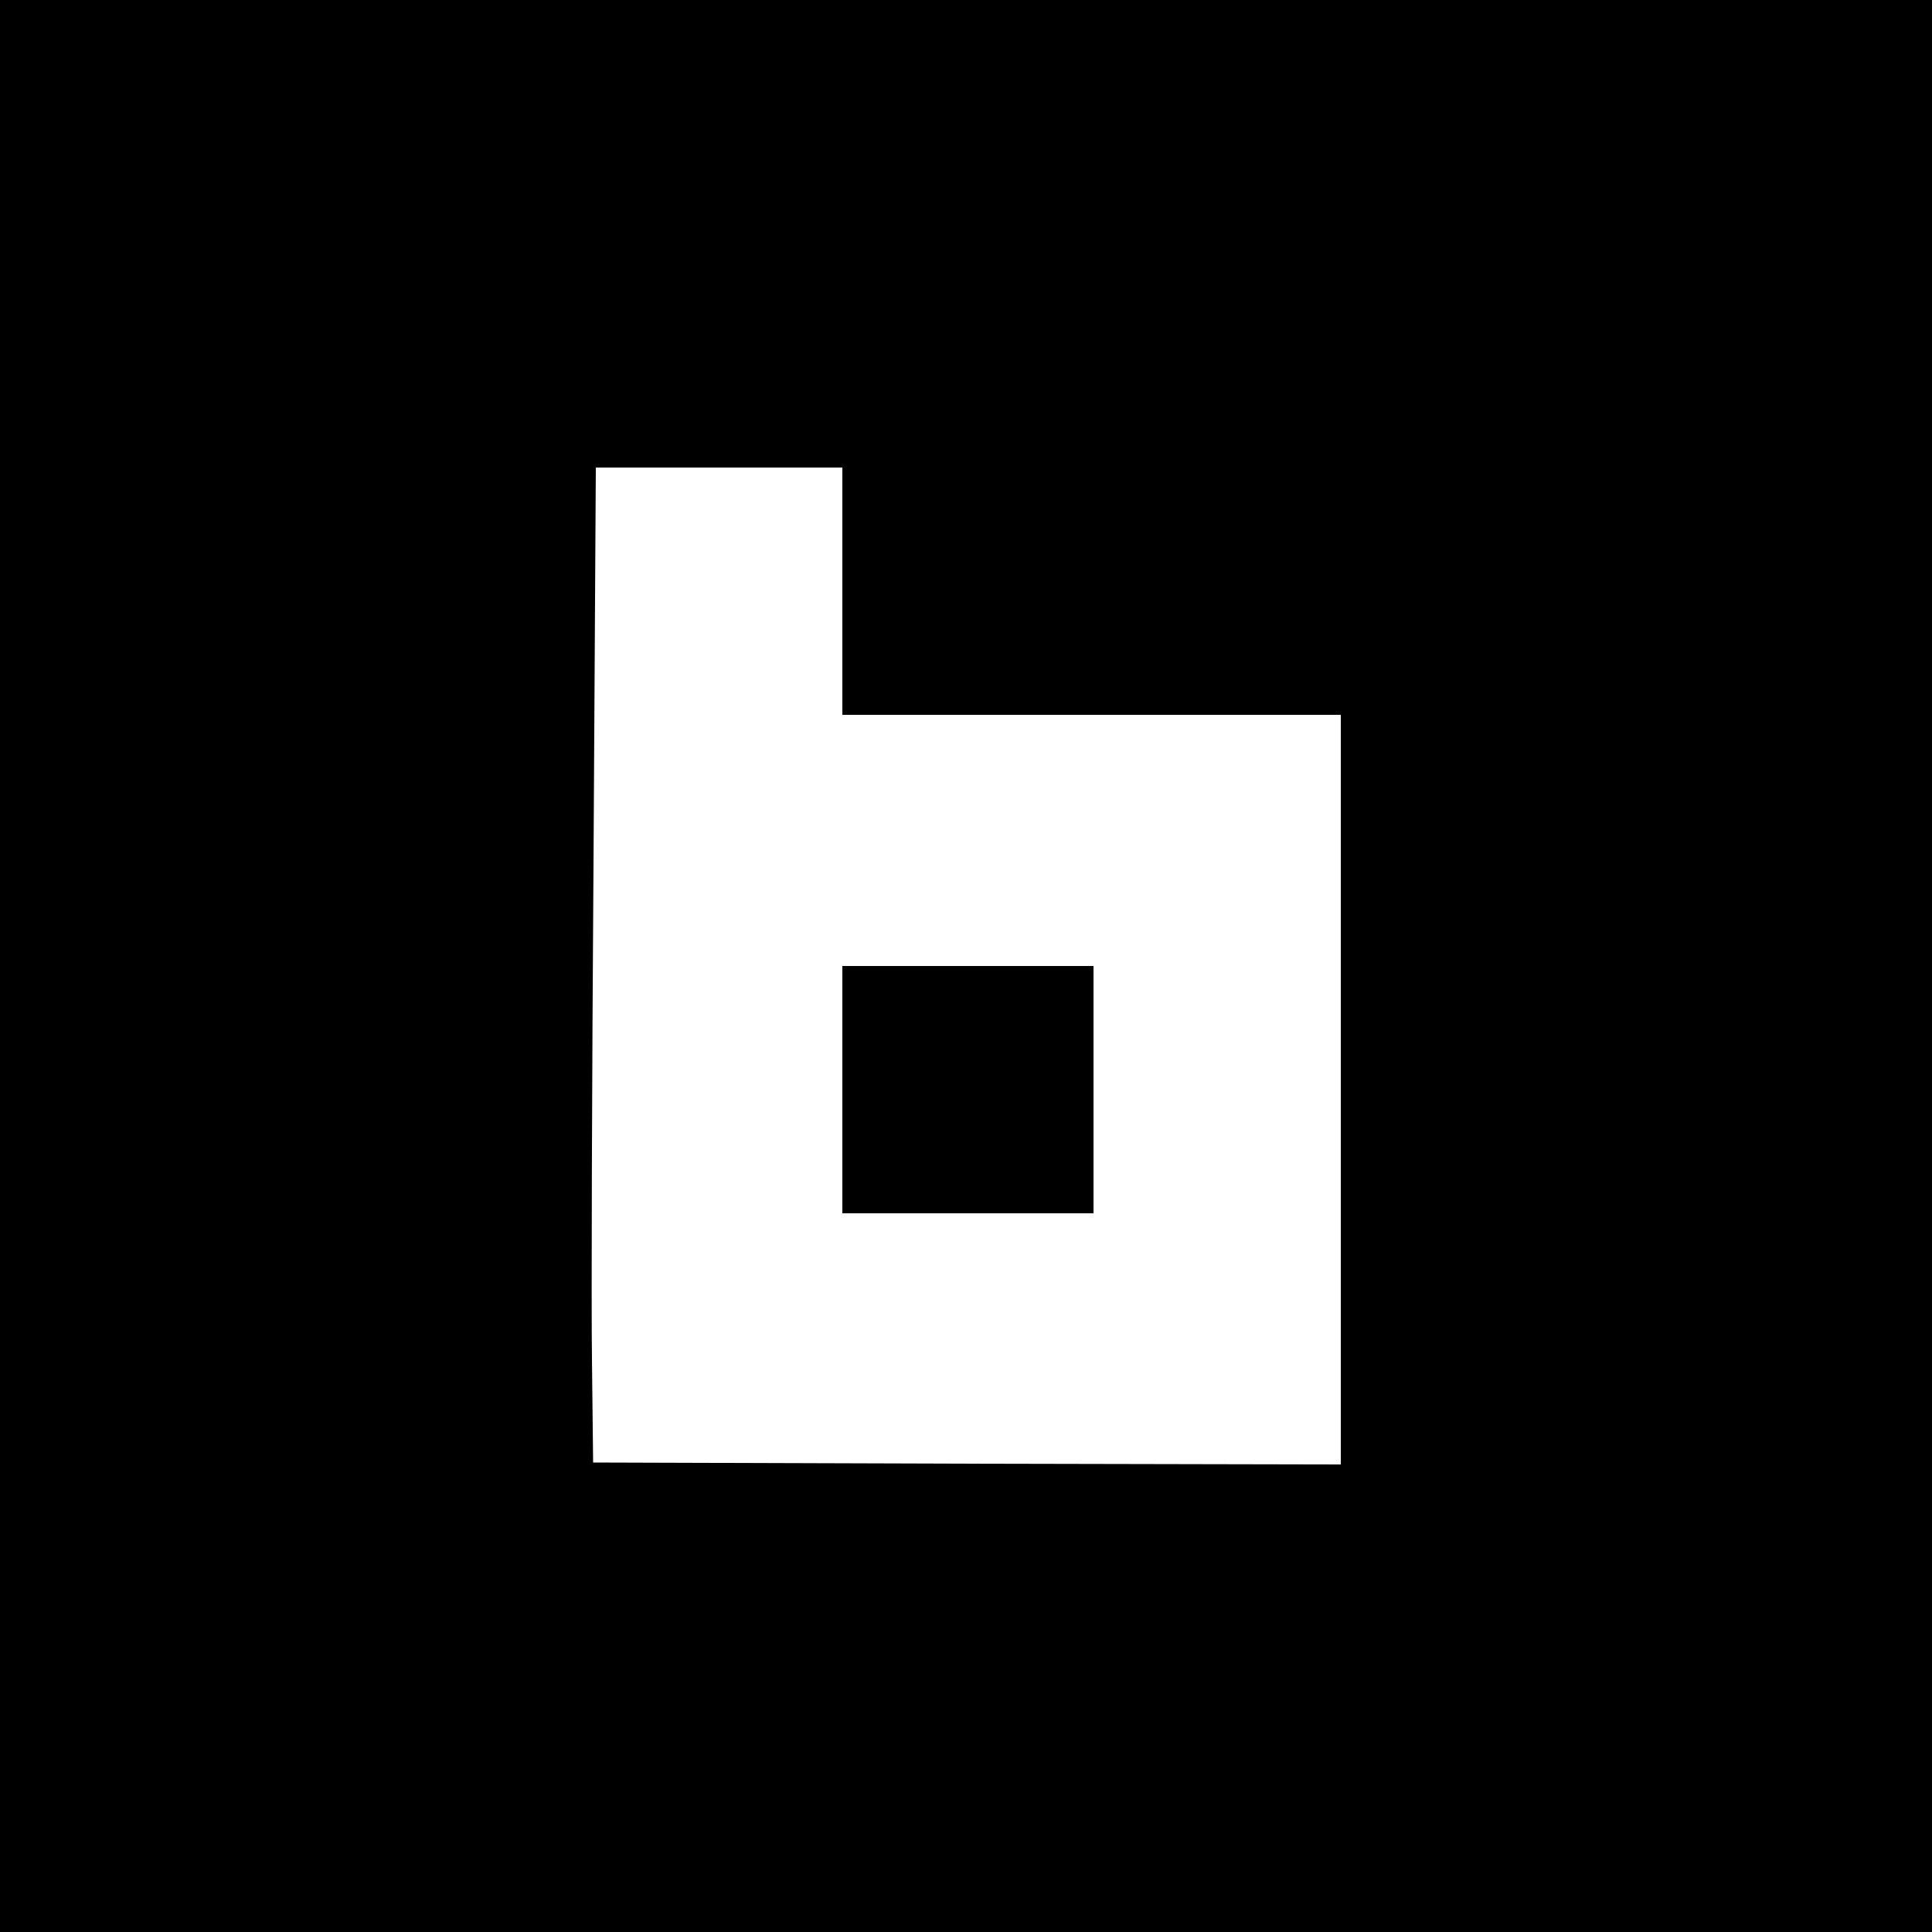
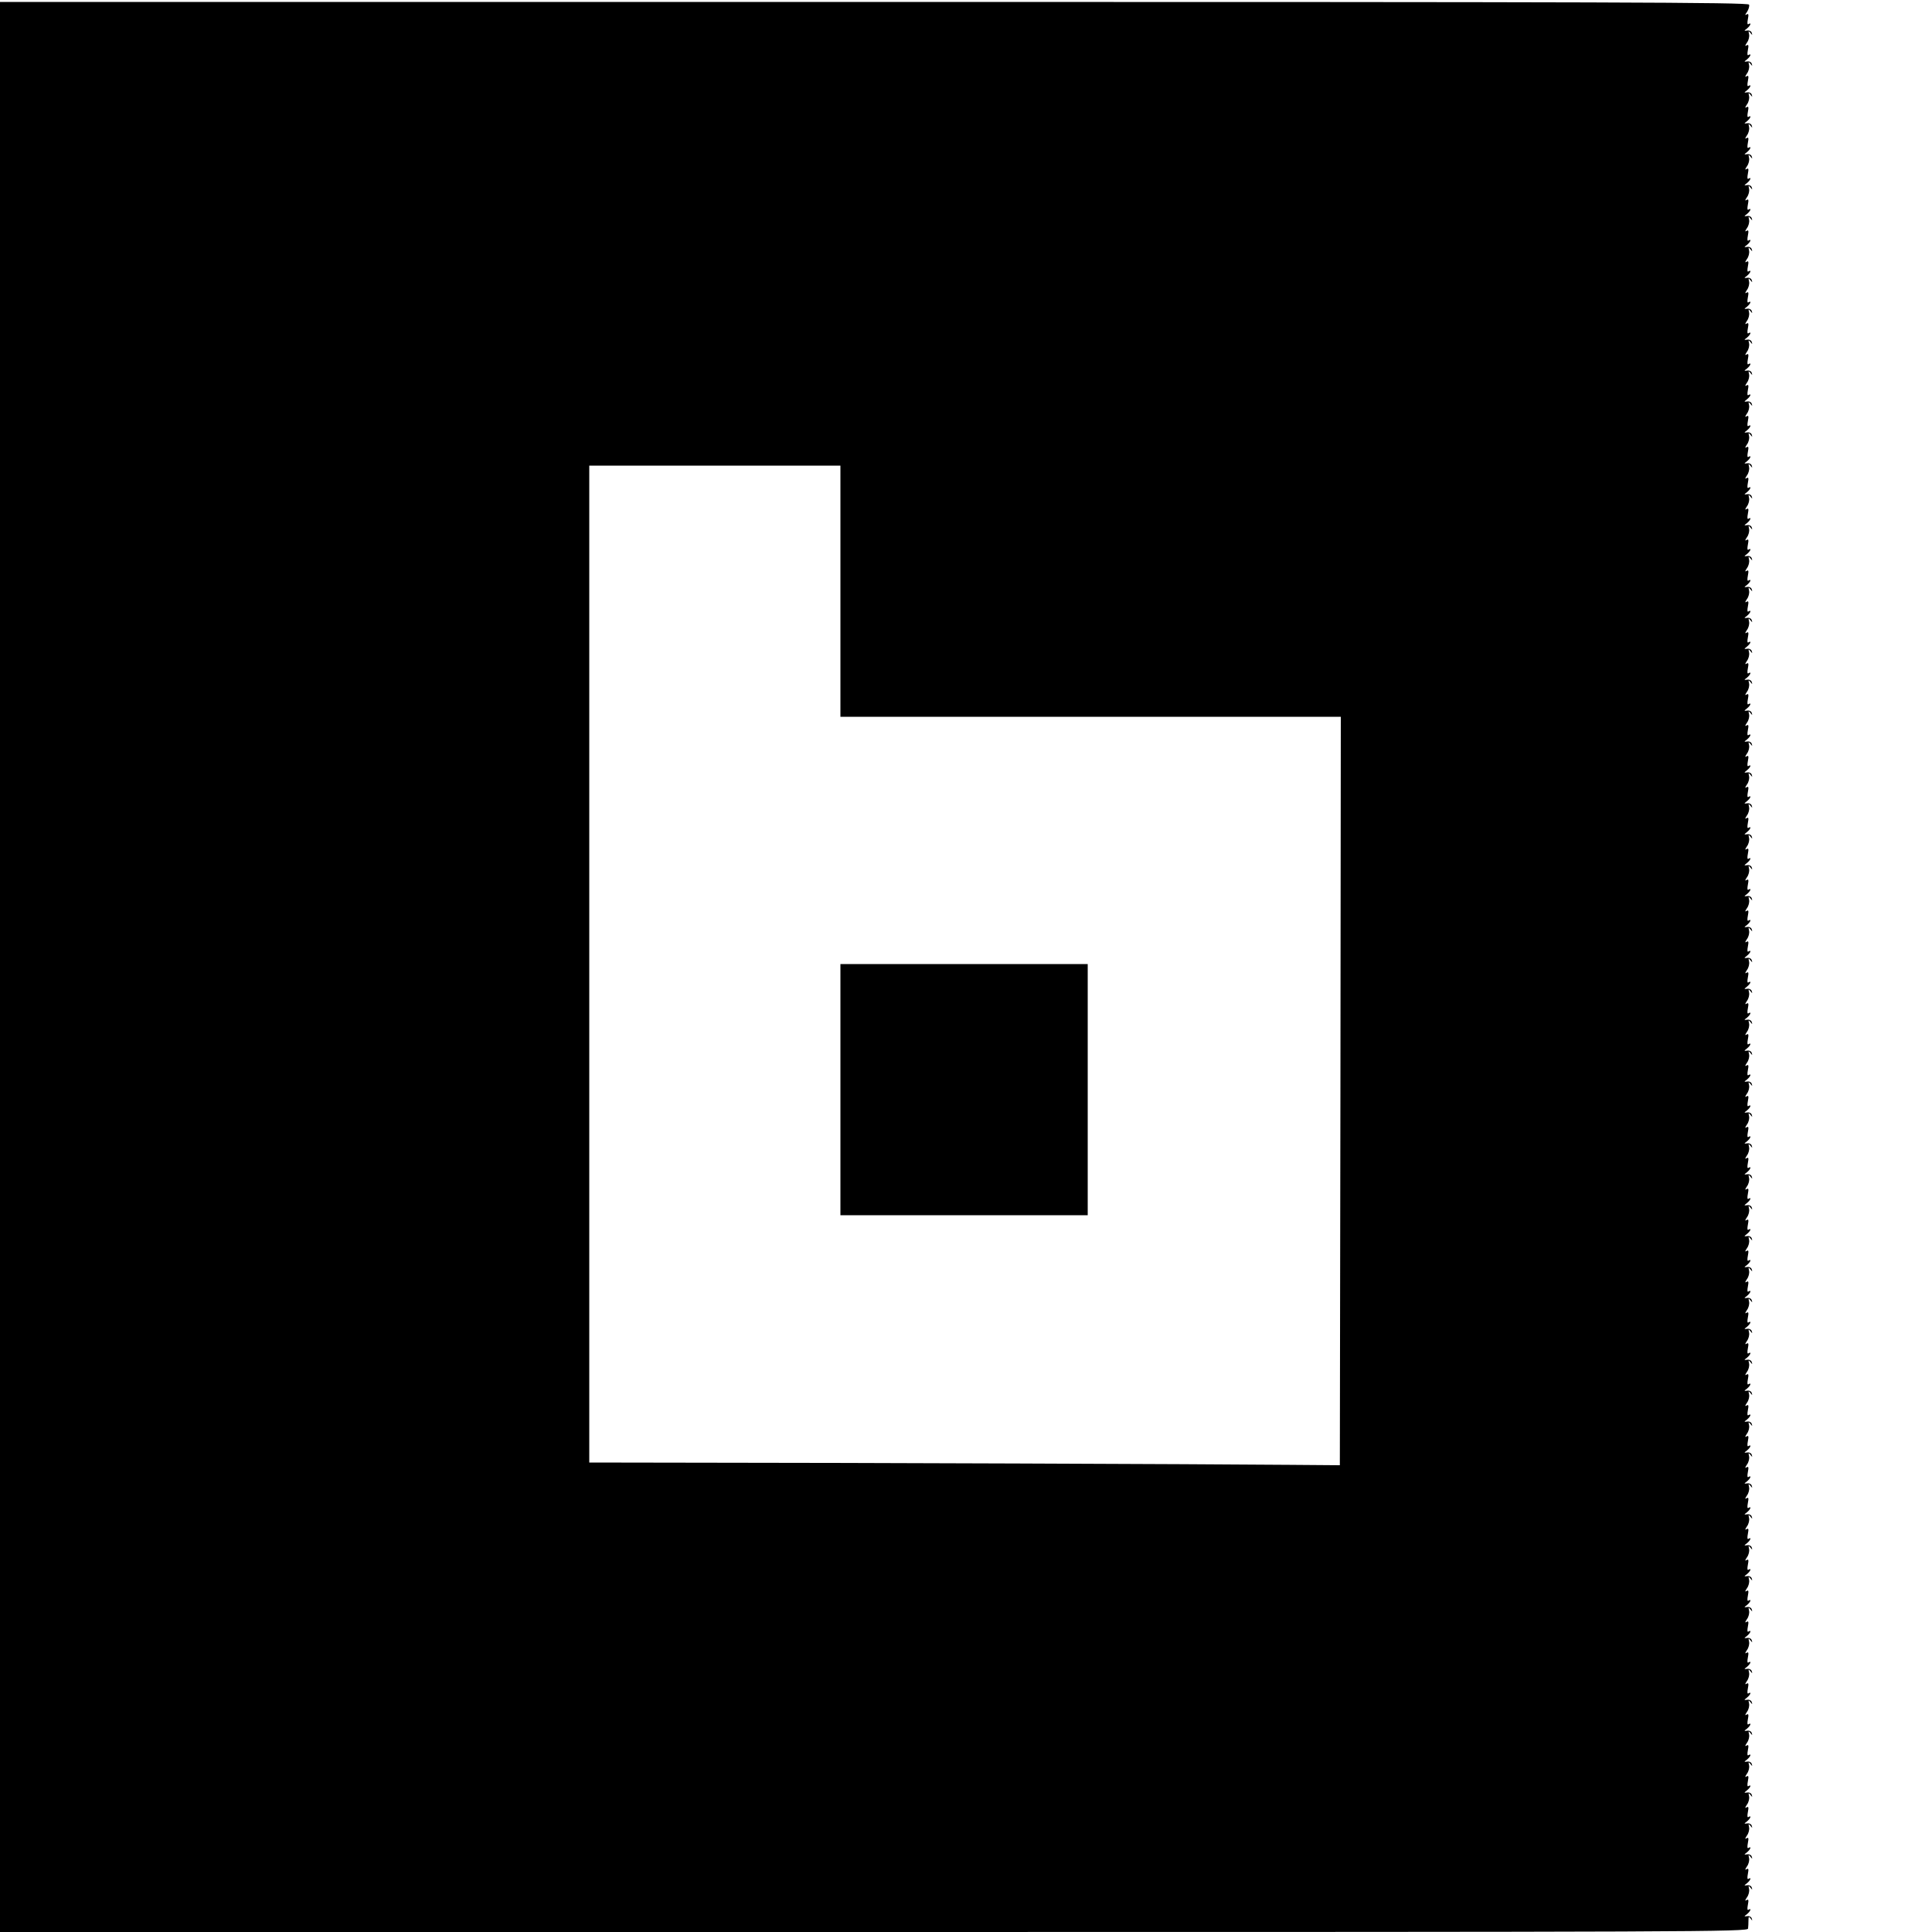
- <svg xmlns="http://www.w3.org/2000/svg" version="1.0" width="500pt" height="500pt" viewBox="0 0 500 500" preserveAspectRatio="xMidYMid meet">
-   <g transform="translate(0,500) scale(0.1,-0.1)" fill="#000000" stroke="none">
-     <path d="M0 2500 l0 -2500 2500 0 2500 0 0 2500 0 2500 -2500 0 -2500 0 0 -2500z m2180 970 l0 -320 645 0 645 0 0 -970 0 -970 -967 2 -968 3 -3 265 c-2 146 0 725 4 1288 l6 1022 319 0 319 0 0 -320z" />
-     <path d="M2180 2180 l0 -320 325 0 325 0 0 320 0 320 -325 0 -325 0 0 -320z" />
+ <svg xmlns="http://www.w3.org/2000/svg" version="1.0" width="1000pt" height="1000pt" viewBox="0 0 1000 1000" preserveAspectRatio="xMidYMid meet">
+   <g transform="translate(0,1000) scale(0.1,-0.1)" fill="#000000" stroke="none">
+     <path d="M0 4995 l0 -4995 4523 0 c4297 0 4524 1 4525 18 1 9 2 28 2 42 0 20 2 22 11 10 9 -13 10 -13 6 0 -2 8 -13 14 -23 12 -18 -2 -18 -2 -1 11 18 15 24 33 7 22 -6 -4 -7 6 -3 26 5 25 3 30 -7 24 -9 -6 -8 -1 2 14 9 12 14 32 11 44 -4 18 -3 19 7 7 10 -13 11 -13 7 0 -2 8 -13 14 -23 12 -18 -2 -18 -2 -1 11 18 15 24 33 7 22 -6 -4 -7 6 -3 26 5 25 3 30 -7 24 -9 -6 -8 -1 2 14 9 12 14 32 11 44 -4 18 -3 19 7 7 10 -13 11 -13 7 0 -2 8 -13 14 -23 12 -18 -2 -18 -2 -1 11 18 15 24 33 7 22 -6 -4 -7 6 -3 26 5 25 3 30 -7 24 -9 -6 -8 -1 2 14 9 12 14 32 11 44 -4 18 -3 19 7 7 10 -13 11 -13 7 0 -2 8 -13 14 -23 12 -18 -2 -18 -2 -1 11 18 15 24 33 7 22 -6 -4 -7 6 -3 26 5 25 3 30 -7 24 -9 -6 -8 -1 2 14 9 12 14 32 11 44 -4 18 -3 19 7 7 10 -13 11 -13 7 0 -2 8 -13 14 -23 12 -18 -2 -18 -2 -2 11 19 15 25 33 8 22 -6 -4 -7 6 -3 26 5 25 3 30 -7 24 -9 -6 -8 -1 2 14 9 12 14 32 11 44 -4 18 -3 19 7 7 10 -13 11 -13 7 0 -2 8 -13 14 -23 12 -18 -2 -18 -2 -1 11 18 15 24 33 7 22 -6 -4 -7 6 -3 26 5 25 3 30 -7 24 -9 -6 -8 -1 2 14 9 12 14 32 11 44 -4 18 -3 19 7 7 10 -13 11 -13 7 0 -2 8 -13 14 -23 12 -18 -2 -18 -2 -1 11 18 15 24 33 7 22 -6 -4 -7 6 -3 26 5 25 3 30 -7 24 -9 -6 -8 -1 2 14 9 12 14 32 11 44 -4 18 -3 19 7 7 10 -13 11 -13 7 0 -2 8 -13 14 -23 12 -18 -2 -18 -2 -2 11 19 15 25 33 8 22 -6 -4 -7 6 -3 26 5 25 3 30 -7 24 -9 -6 -8 -1 2 14 9 12 14 32 11 44 -4 18 -3 19 7 7 10 -13 11 -13 7 0 -2 8 -13 14 -23 12 -18 -2 -18 -2 -1 11 18 15 24 33 7 22 -6 -4 -7 6 -3 26 5 25 3 30 -7 24 -9 -6 -8 -1 2 14 9 12 14 32 11 44 -4 18 -3 19 7 7 10 -13 11 -13 7 0 -2 8 -13 14 -23 12 -18 -2 -18 -2 -1 11 18 15 24 33 7 22 -6 -4 -7 6 -3 26 5 25 3 30 -7 24 -9 -6 -8 -1 2 14 9 12 14 32 11 44 -4 18 -3 19 7 7 10 -13 11 -13 7 0 -2 8 -13 14 -23 12 -18 -2 -18 -2 -1 11 18 15 24 33 7 22 -6 -4 -7 6 -3 26 5 25 3 30 -7 24 -9 -6 -8 -1 2 14 9 12 14 32 11 44 -4 18 -3 19 7 7 10 -13 11 -13 7 0 -2 8 -13 14 -23 12 -18 -2 -18 -2 -1 11 18 15 24 33 7 22 -6 -4 -7 6 -3 26 5 25 3 30 -7 24 -9 -6 -8 -1 2 14 9 12 14 32 11 44 -4 18 -3 19 7 7 10 -13 11 -13 7 0 -2 8 -13 14 -23 12 -18 -2 -18 -2 -1 11 18 15 24 33 7 22 -6 -4 -7 6 -3 26 5 25 3 30 -7 24 -9 -6 -8 -1 2 14 9 12 14 32 11 44 -4 18 -3 19 7 7 10 -13 11 -13 7 0 -2 8 -13 14 -23 12 -18 -2 -18 -2 -1 11 18 15 24 33 7 22 -6 -4 -7 6 -3 26 5 25 3 30 -7 24 -9 -6 -8 -1 2 14 9 12 14 32 11 44 -4 18 -3 19 7 7 10 -13 11 -13 7 0 -2 8 -13 14 -23 12 -18 -2 -18 -2 -1 11 18 15 24 33 7 22 -6 -4 -7 6 -3 26 5 25 3 30 -7 24 -9 -6 -8 -1 2 14 9 12 14 32 11 44 -4 18 -3 19 7 7 10 -13 11 -13 7 0 -2 8 -13 14 -23 12 -18 -2 -18 -2 -1 11 18 15 24 33 7 22 -6 -4 -7 6 -3 26 5 25 3 30 -7 24 -9 -6 -8 -1 2 14 9 12 14 32 11 44 -4 18 -3 19 7 7 10 -13 11 -13 7 0 -2 8 -13 14 -23 12 -18 -2 -18 -2 -1 11 18 15 24 33 7 22 -6 -4 -7 6 -3 26 5 25 3 30 -7 24 -9 -6 -8 -1 2 14 9 12 14 32 11 44 -4 18 -3 19 7 7 10 -13 11 -13 7 0 -2 8 -13 14 -23 12 -18 -2 -18 -2 -1 11 18 15 24 33 7 22 -6 -4 -7 6 -3 26 5 25 3 30 -7 24 -9 -6 -8 -1 2 14 9 12 14 32 11 44 -4 18 -3 19 7 7 10 -13 11 -13 7 0 -2 8 -13 14 -23 12 -18 -2 -18 -2 -1 11 18 15 24 33 7 22 -6 -4 -7 6 -3 26 5 25 3 30 -7 24 -9 -6 -8 -1 2 14 9 12 14 32 11 44 -4 18 -3 19 7 7 10 -13 11 -13 7 0 -2 8 -13 14 -23 12 -18 -2 -18 -2 -1 11 18 15 24 33 7 22 -6 -4 -7 6 -3 26 5 25 3 30 -7 24 -9 -6 -8 -1 2 14 9 12 14 32 11 44 -4 18 -3 19 7 7 10 -13 11 -13 7 0 -2 8 -13 14 -23 12 -18 -2 -18 -2 -1 11 18 15 24 33 7 22 -6 -4 -7 6 -3 26 5 25 3 30 -7 24 -9 -6 -8 -1 2 14 9 12 14 32 11 44 -4 18 -3 19 7 7 10 -13 11 -13 7 0 -2 8 -13 14 -23 12 -18 -2 -18 -2 -1 11 18 15 24 33 7 22 -6 -4 -7 6 -3 26 5 25 3 30 -7 24 -9 -6 -8 -1 2 14 9 12 14 32 11 44 -4 18 -3 19 7 7 10 -13 11 -13 7 0 -2 8 -13 14 -23 12 -18 -2 -18 -2 -2 11 19 15 25 33 8 22 -6 -4 -7 6 -3 26 5 25 3 30 -7 24 -9 -6 -8 -1 2 14 9 12 14 32 11 44 -4 18 -3 19 7 7 10 -13 11 -13 7 0 -2 8 -13 14 -23 12 -18 -2 -18 -2 -2 11 19 15 25 33 8 22 -6 -4 -7 6 -3 26 5 25 3 30 -7 24 -9 -6 -8 -1 2 14 9 12 14 32 11 44 -4 18 -3 19 7 7 10 -13 11 -13 7 0 -2 8 -13 14 -23 12 -18 -2 -18 -2 -1 11 18 15 24 33 7 22 -6 -4 -7 6 -3 26 5 25 3 30 -7 24 -9 -6 -8 -1 2 14 9 12 14 32 11 44 -4 18 -3 19 7 7 10 -13 11 -13 7 0 -2 8 -13 14 -23 12 -18 -2 -18 -2 -1 11 18 15 24 33 7 22 -6 -4 -7 6 -3 26 5 25 3 30 -7 24 -9 -6 -8 -1 2 14 9 12 14 32 11 44 -4 18 -3 19 7 7 10 -13 11 -13 7 0 -2 8 -13 14 -23 12 -18 -2 -18 -2 -1 11 18 15 24 33 7 22 -6 -4 -7 6 -3 26 5 25 3 30 -7 24 -9 -6 -8 -1 2 14 9 12 14 32 11 44 -4 18 -3 19 7 7 10 -13 11 -13 7 0 -2 8 -13 14 -23 12 -18 -2 -18 -2 -1 11 18 15 24 33 7 22 -6 -4 -7 6 -3 26 5 25 3 30 -7 24 -9 -6 -8 -1 2 14 9 12 14 32 11 44 -4 18 -3 19 7 7 10 -13 11 -13 7 0 -2 8 -13 14 -23 12 -18 -2 -18 -2 -2 11 19 15 25 33 8 22 -6 -4 -7 6 -3 26 5 25 3 30 -7 24 -9 -6 -8 -1 2 14 9 12 14 32 11 44 -4 18 -3 19 7 7 10 -13 11 -13 7 0 -2 8 -13 14 -23 12 -18 -2 -18 -2 -1 11 18 15 24 33 7 22 -6 -4 -7 6 -3 26 5 25 3 30 -7 24 -9 -6 -8 -1 2 14 9 12 14 32 11 44 -4 18 -3 19 7 7 10 -13 11 -13 7 0 -2 8 -13 14 -23 12 -18 -2 -18 -2 -2 11 19 15 25 33 8 22 -6 -4 -7 6 -3 26 5 25 3 30 -7 24 -9 -6 -8 -1 2 14 9 12 14 32 11 44 -4 18 -3 19 7 7 10 -13 11 -13 7 0 -2 8 -13 14 -23 12 -18 -2 -18 -2 -2 11 19 15 25 33 8 22 -6 -4 -7 6 -3 26 5 25 3 30 -7 24 -9 -6 -8 -1 2 14 9 12 14 32 11 44 -4 18 -3 19 7 7 10 -13 11 -13 7 0 -2 8 -13 14 -23 12 -18 -2 -18 -2 -1 11 18 15 24 33 7 22 -6 -4 -7 6 -3 26 5 25 3 30 -7 24 -9 -6 -8 -1 2 14 9 12 14 32 11 44 -4 18 -3 19 7 7 10 -13 11 -13 7 0 -2 8 -13 14 -23 12 -18 -2 -18 -2 -1 11 18 15 24 33 7 22 -6 -4 -7 6 -3 26 5 25 3 30 -7 24 -9 -6 -8 -1 2 14 9 12 14 32 11 44 -4 18 -3 19 7 7 10 -13 11 -13 7 0 -2 8 -13 14 -23 12 -18 -2 -18 -2 -2 11 19 15 25 33 8 22 -6 -4 -7 6 -3 26 5 25 3 30 -7 24 -9 -6 -8 -1 2 14 9 12 14 32 11 44 -4 18 -3 19 7 7 10 -13 11 -13 7 0 -2 8 -13 14 -23 12 -18 -2 -18 -2 -2 11 19 15 25 33 8 22 -6 -4 -7 6 -3 26 5 25 3 30 -7 24 -9 -6 -8 -1 2 14 9 12 14 32 11 44 -4 18 -3 19 7 7 10 -13 11 -13 7 0 -2 8 -13 14 -23 12 -18 -2 -18 -2 -2 11 19 15 25 33 8 22 -6 -4 -7 6 -3 26 5 25 3 30 -7 24 -9 -6 -8 -1 2 14 9 12 14 32 11 44 -4 18 -3 19 7 7 10 -13 11 -13 7 0 -2 8 -13 14 -23 12 -18 -2 -18 -2 -2 11 19 15 25 33 8 22 -6 -4 -7 6 -3 26 5 25 3 30 -7 24 -9 -6 -8 -1 2 14 9 12 14 32 11 44 -4 18 -3 19 7 7 10 -13 11 -13 7 0 -2 8 -13 14 -23 12 -18 -2 -18 -2 -1 11 18 15 24 33 7 22 -6 -4 -7 6 -3 26 5 25 3 30 -7 24 -9 -6 -8 -1 2 14 9 12 14 32 11 44 -4 18 -3 19 7 7 10 -13 11 -13 7 0 -2 8 -13 14 -23 12 -18 -2 -18 -2 -2 11 19 15 25 33 8 22 -6 -4 -7 6 -3 26 5 25 3 30 -7 24 -9 -6 -8 -1 2 14 9 12 14 32 11 44 -4 18 -3 19 7 7 10 -13 11 -13 7 0 -2 8 -13 14 -23 12 -18 -2 -18 -2 -1 11 18 15 24 33 7 22 -6 -4 -7 6 -3 26 5 25 3 30 -7 24 -9 -6 -8 -1 2 14 9 12 14 32 11 44 -4 18 -3 19 7 7 10 -13 11 -13 7 0 -2 8 -13 14 -23 12 -18 -2 -18 -2 -2 11 19 15 25 33 8 22 -6 -4 -7 6 -3 26 5 25 3 30 -7 24 -9 -6 -8 -1 2 14 9 12 14 32 11 44 -4 18 -3 19 7 7 10 -13 11 -13 7 0 -2 8 -13 14 -23 12 -18 -2 -18 -2 -1 11 18 15 24 33 7 22 -6 -4 -7 6 -3 26 5 25 3 30 -7 24 -9 -6 -8 -1 2 14 9 12 14 32 11 44 -4 18 -3 19 7 7 10 -13 11 -13 7 0 -2 8 -13 14 -23 12 -18 -2 -18 -2 -1 11 18 15 24 33 7 22 -6 -4 -7 6 -3 26 5 25 3 30 -7 24 -9 -6 -8 -1 2 14 9 12 14 32 11 44 -4 18 -3 19 7 7 10 -13 11 -13 7 0 -2 8 -13 14 -23 12 -18 -2 -18 -2 -1 11 18 15 24 33 7 22 -6 -4 -7 6 -3 26 5 25 3 30 -7 24 -9 -6 -8 -1 2 14 9 12 14 32 11 44 -4 18 -3 19 7 7 10 -13 11 -13 7 0 -2 8 -13 14 -23 12 -18 -2 -18 -2 -1 11 18 15 24 33 7 22 -6 -4 -7 6 -3 26 5 25 3 30 -7 24 -9 -6 -8 -1 2 14 9 12 14 32 11 44 -4 18 -3 19 7 7 10 -13 11 -13 7 0 -2 8 -13 14 -23 12 -18 -2 -18 -2 -1 11 18 15 24 33 7 22 -6 -4 -7 6 -3 26 5 25 3 30 -7 24 -9 -6 -8 -1 2 14 9 12 14 32 11 44 -4 18 -3 19 7 7 10 -13 11 -13 7 0 -2 8 -13 14 -23 12 -18 -2 -18 -2 -1 11 18 15 24 33 7 22 -6 -4 -7 6 -3 26 5 25 3 30 -7 24 -9 -6 -8 -1 2 14 9 12 14 32 11 44 -4 18 -3 19 7 7 10 -13 11 -13 7 0 -2 8 -13 14 -23 12 -18 -2 -18 -2 -1 11 18 15 24 33 7 22 -6 -4 -7 6 -3 26 5 25 3 30 -7 24 -9 -6 -8 -1 2 14 9 12 14 32 11 44 -4 18 -3 19 7 7 10 -13 11 -13 7 0 -2 8 -13 14 -23 12 -18 -2 -18 -2 -2 11 19 15 25 33 8 22 -6 -4 -7 6 -3 26 5 25 3 30 -7 24 -9 -6 -8 -1 2 14 9 12 14 32 11 44 -4 18 -3 19 7 7 10 -13 11 -13 7 0 -2 8 -13 14 -23 12 -18 -2 -18 -2 -1 11 18 15 24 33 7 22 -6 -4 -7 6 -3 26 5 25 3 30 -7 24 -9 -6 -8 -1 2 14 9 12 14 32 11 44 -4 18 -3 19 7 7 10 -13 11 -13 7 0 -2 8 -13 14 -23 12 -18 -2 -18 -2 -1 11 18 15 24 33 7 22 -6 -4 -7 6 -3 26 5 25 3 30 -7 24 -9 -6 -8 -1 2 14 9 12 14 32 11 44 -4 18 -3 19 7 7 10 -13 11 -13 7 0 -2 8 -13 14 -23 12 -18 -2 -18 -2 -1 11 18 15 24 33 7 22 -6 -4 -7 6 -3 26 5 25 3 30 -7 24 -9 -6 -8 -1 2 14 9 12 14 32 11 44 -4 18 -3 19 7 7 10 -13 11 -13 7 0 -2 8 -13 14 -23 12 -18 -2 -18 -2 -1 11 18 15 24 33 7 22 -6 -4 -7 6 -3 26 5 25 3 30 -7 24 -9 -6 -8 -1 2 14 9 12 14 32 11 44 -4 18 -3 19 7 7 10 -13 11 -13 7 0 -2 8 -13 14 -23 12 -18 -2 -18 -2 -1 11 18 15 24 33 7 22 -6 -4 -7 6 -3 26 5 25 3 30 -7 24 -9 -6 -8 -1 2 14 9 12 14 32 11 44 -4 18 -3 19 7 7 10 -13 11 -13 7 0 -2 8 -13 14 -23 12 -18 -2 -18 -2 -1 11 18 15 24 33 7 22 -6 -4 -7 6 -3 26 5 25 3 30 -7 24 -9 -6 -8 -1 2 14 9 12 14 32 11 44 -4 18 -3 19 7 7 10 -13 11 -13 7 0 -2 8 -13 14 -23 12 -18 -2 -18 -2 -1 11 18 15 24 33 7 22 -6 -4 -7 6 -3 26 5 25 3 30 -7 24 -9 -6 -8 -1 2 14 9 12 14 32 11 44 -4 18 -3 19 7 7 10 -13 11 -13 7 0 -2 8 -13 14 -23 12 -18 -2 -18 -2 -1 11 18 15 24 33 7 22 -6 -4 -7 6 -3 26 5 25 3 30 -7 24 -9 -6 -8 -1 2 14 9 12 14 32 11 44 -4 18 -3 19 7 7 10 -13 11 -13 7 0 -2 8 -13 14 -23 12 -18 -2 -18 -2 -1 11 18 15 24 33 7 22 -6 -4 -7 6 -3 26 5 25 3 30 -7 24 -9 -6 -8 -1 2 14 9 12 14 32 11 44 -4 18 -3 19 7 7 10 -13 11 -13 7 0 -2 8 -13 14 -23 12 -18 -2 -18 -2 -1 11 18 15 24 33 7 22 -6 -4 -7 6 -3 26 5 25 3 30 -7 24 -9 -6 -8 -1 2 14 9 12 14 32 11 44 -4 18 -3 19 7 7 10 -13 11 -13 7 0 -2 8 -13 14 -23 12 -18 -2 -18 -2 -1 11 18 15 24 33 7 22 -6 -4 -7 6 -3 26 5 25 3 30 -7 24 -9 -6 -8 -1 2 14 9 12 14 32 11 44 -4 18 -3 19 7 7 10 -13 11 -13 7 0 -2 8 -13 14 -23 12 -18 -2 -18 -2 -1 11 18 15 24 33 7 22 -6 -4 -7 6 -3 26 5 25 3 30 -7 24 -9 -6 -8 -1 3 14 8 13 13 30 10 37 -4 12 -691 14 -4529 14 l-4524 0 0 -4995z m4350 1945 l0 -650 1295 0 1295 0 -2 -1937 -3 -1937 -260 2 c-427 4 -2334 11 -3002 11 l-623 1 0 2580 0 2580 650 0 650 0 0 -650z" />
+     <path d="M4350 4360 l0 -650 640 0 640 0 0 650 0 650 -640 0 -640 0 0 -650z" />
  </g>
</svg>
